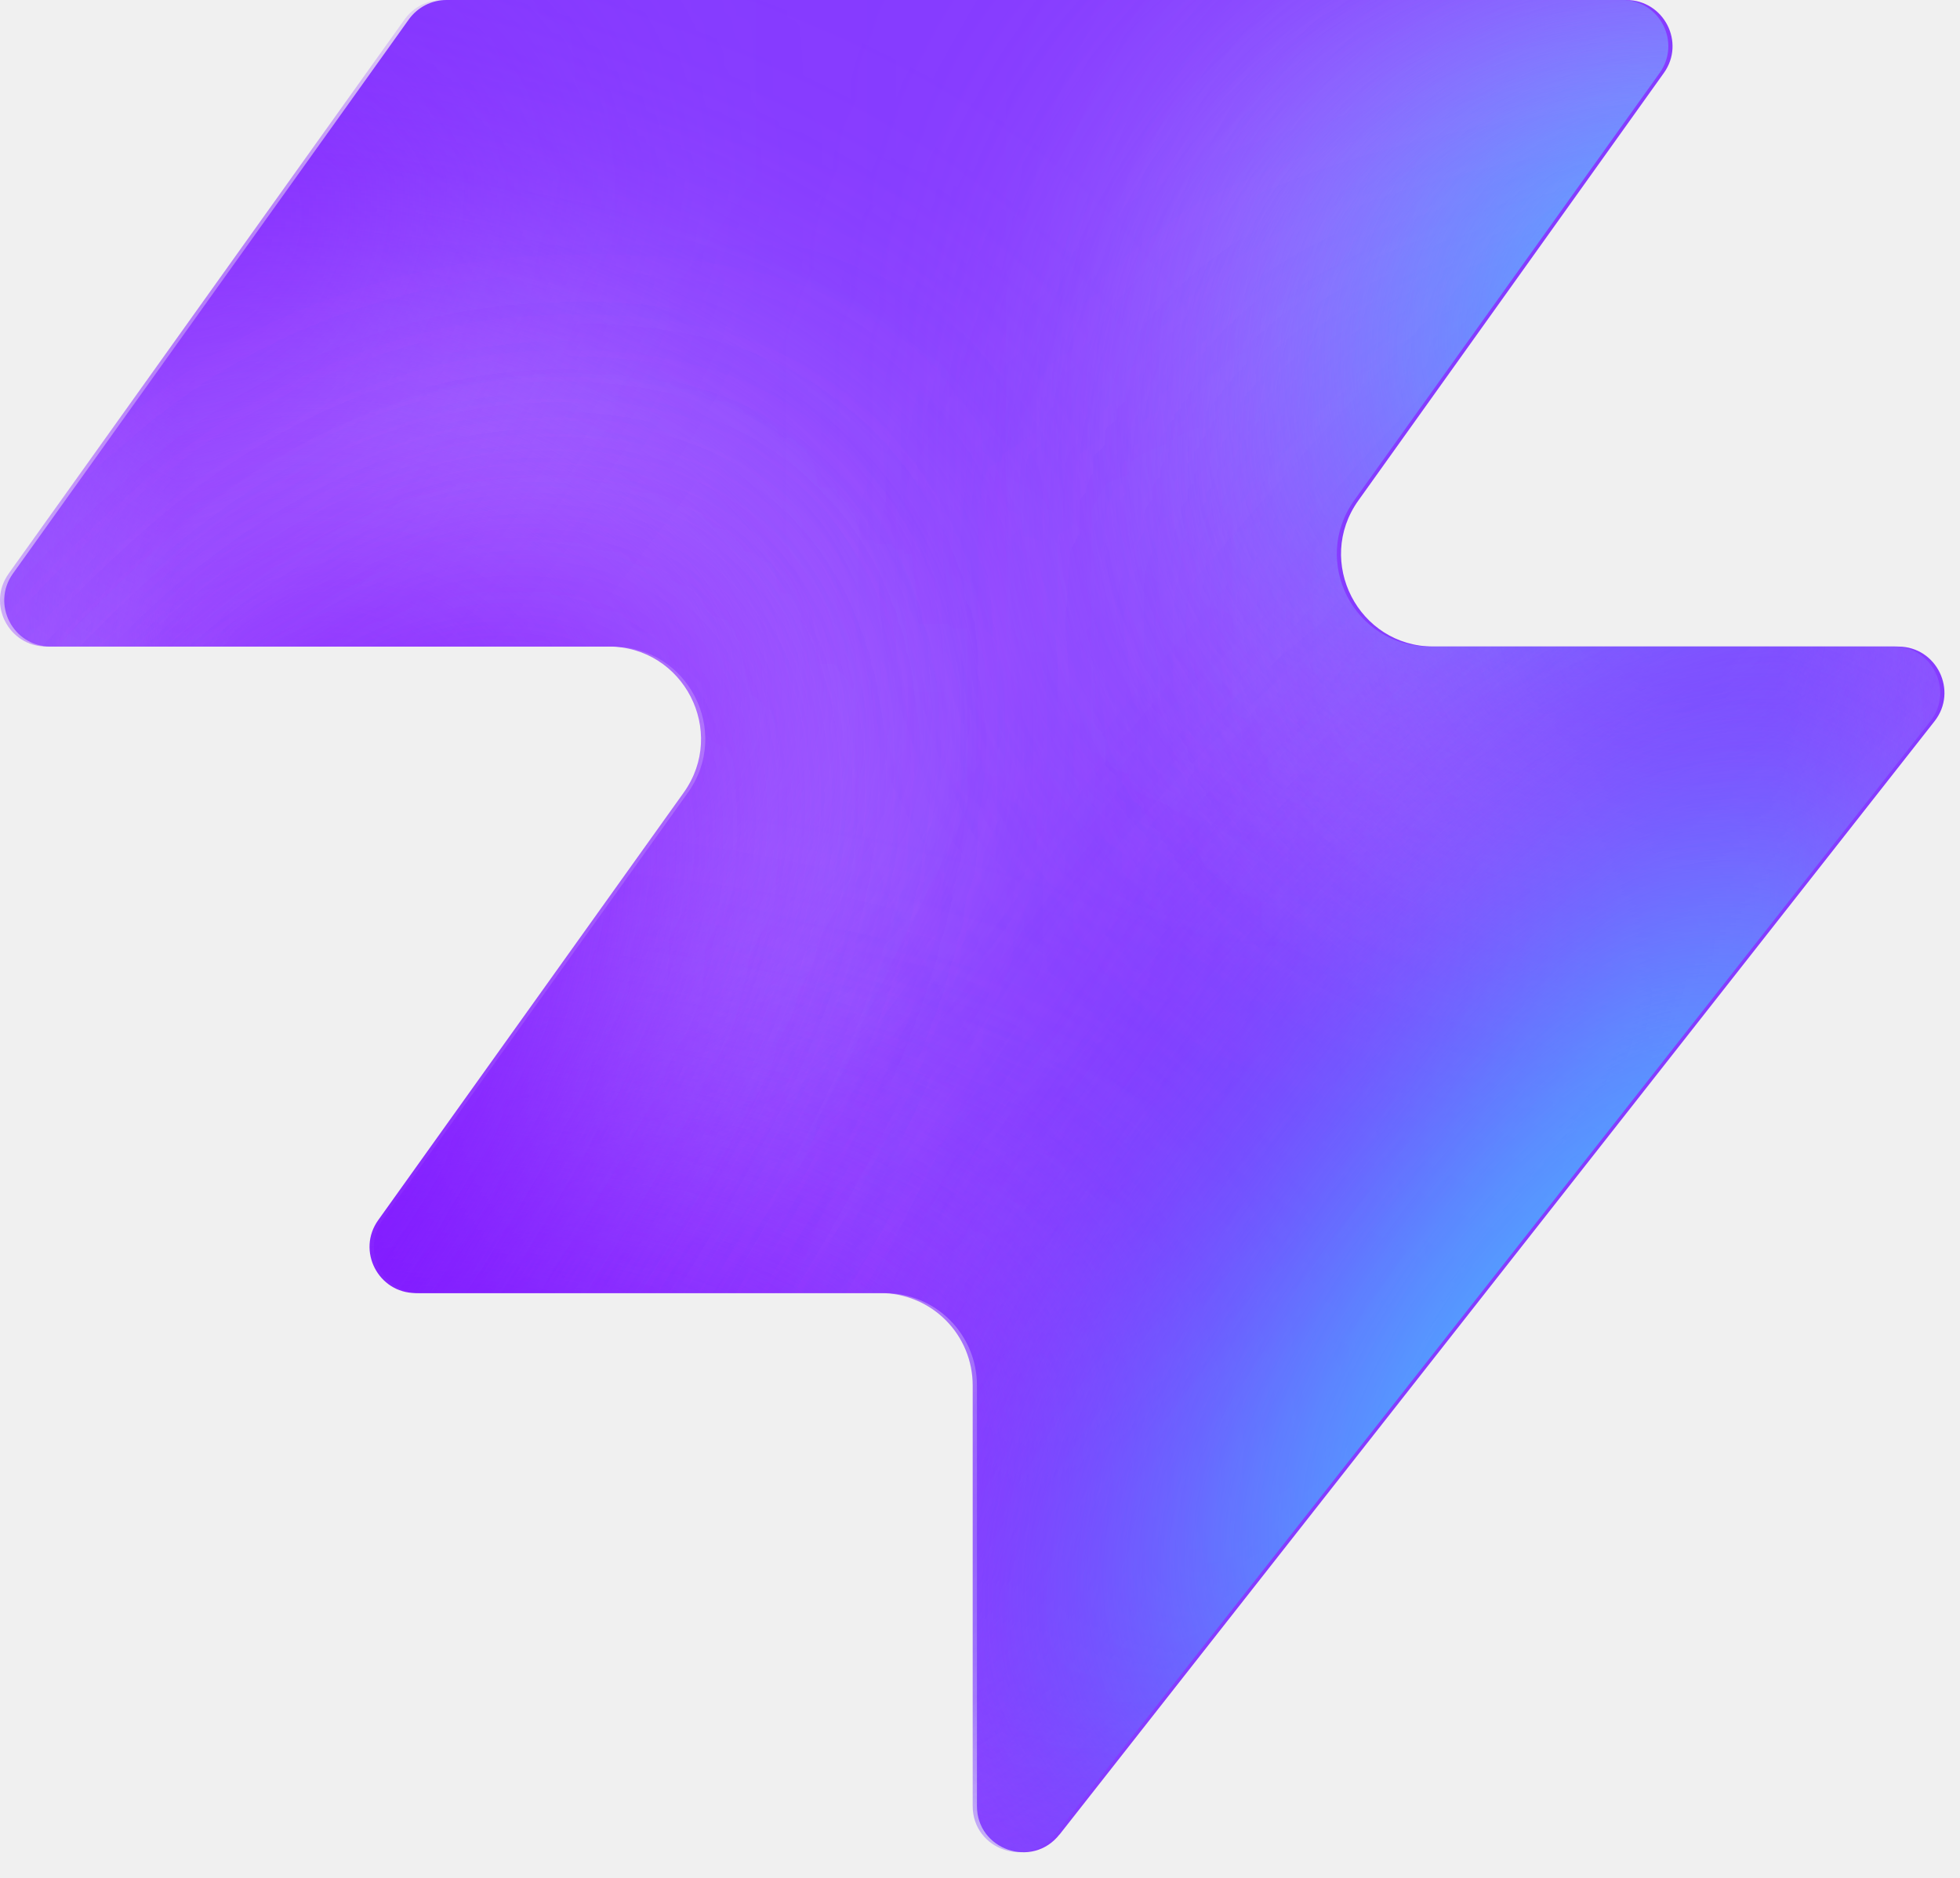
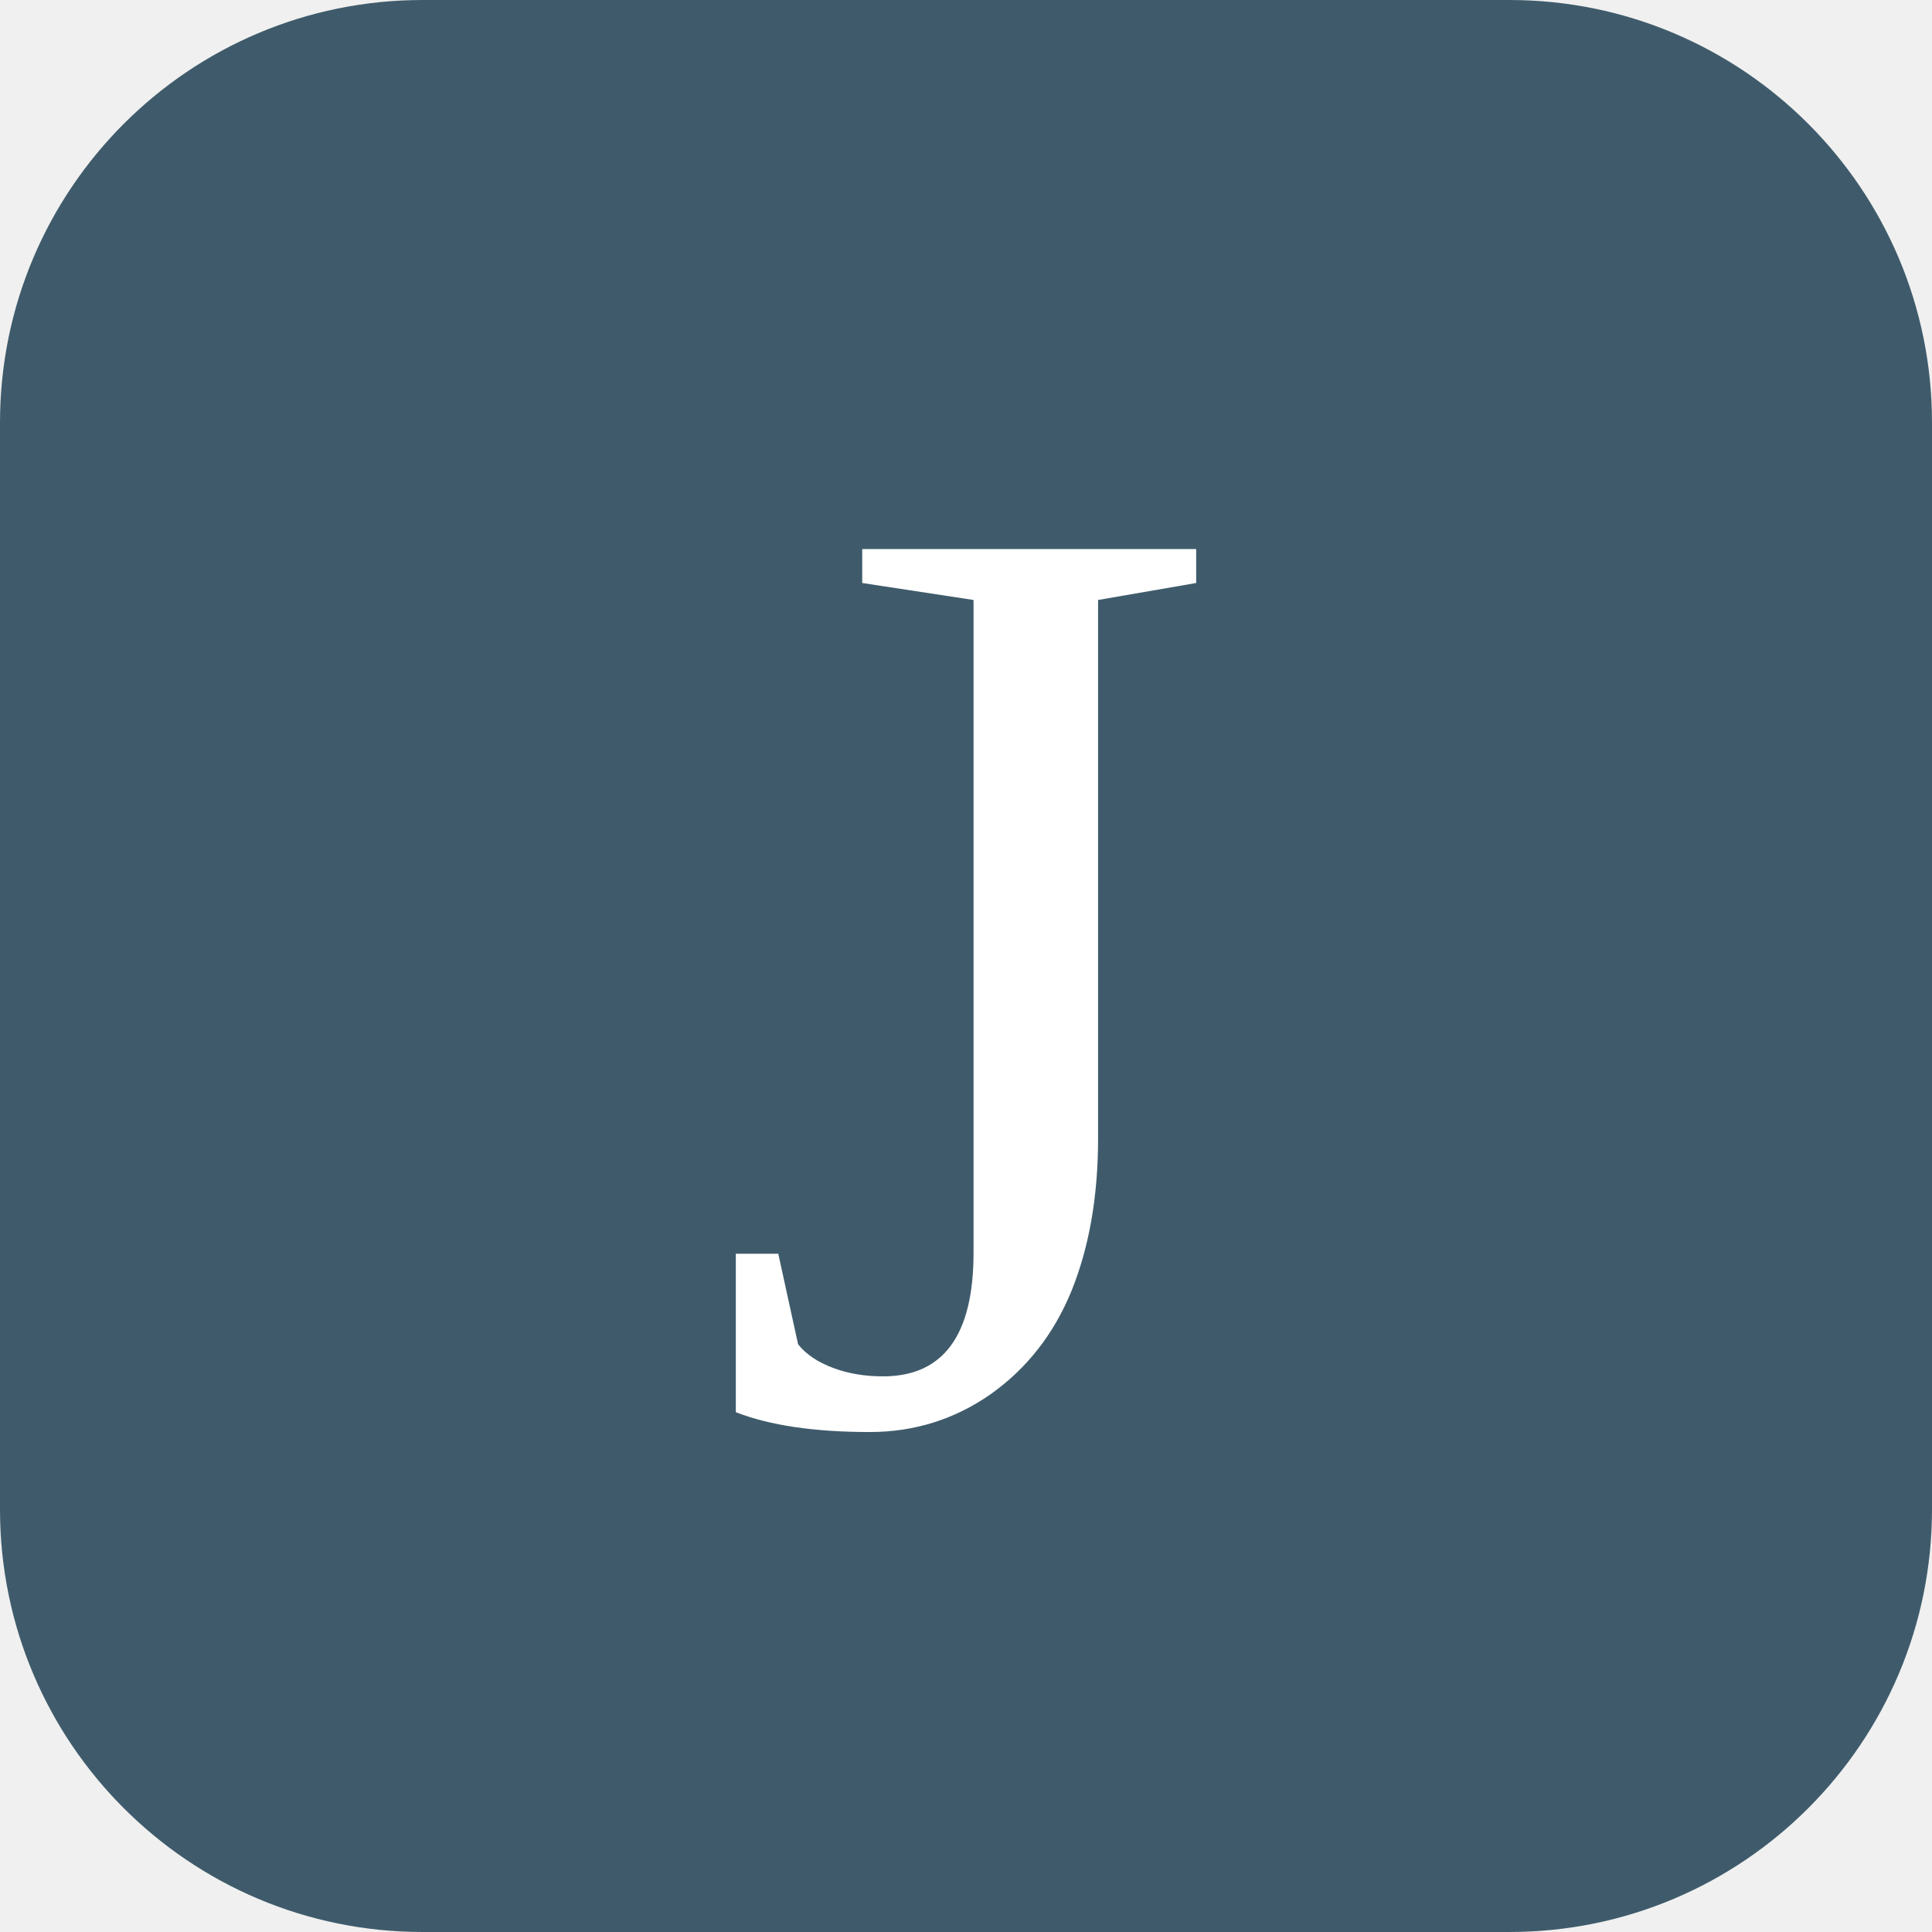
- <svg xmlns="http://www.w3.org/2000/svg" width="48" height="46" fill="none" viewBox="0 0 48 46">
-   <path fill="#863bff" d="M25.946 44.938c-.664.845-2.021.375-2.021-.698V33.937a2.26 2.26 0 0 0-2.262-2.262H10.287c-.92 0-1.456-1.04-.92-1.788l7.48-10.471c1.07-1.497 0-3.578-1.842-3.578H1.237c-.92 0-1.456-1.04-.92-1.788L10.013.474c.214-.297.556-.474.92-.474h28.894c.92 0 1.456 1.04.92 1.788l-7.48 10.471c-1.07 1.498 0 3.579 1.842 3.579h11.377c.943 0 1.473 1.088.89 1.83L25.947 44.94z" style="fill:#863bff;fill:color(display-p3 .525 .23 1);fill-opacity:1" />
-   <mask id="a" width="48" height="46" x="0" y="0" maskUnits="userSpaceOnUse" style="mask-type:alpha">
-     <path fill="#000" d="M25.842 44.938c-.664.844-2.021.375-2.021-.698V33.937a2.26 2.26 0 0 0-2.262-2.262H10.183c-.92 0-1.456-1.04-.92-1.788l7.48-10.471c1.07-1.498 0-3.579-1.842-3.579H1.133c-.92 0-1.456-1.04-.92-1.787L9.91.473c.214-.297.556-.474.92-.474h28.894c.92 0 1.456 1.04.92 1.788l-7.48 10.471c-1.07 1.498 0 3.578 1.842 3.578h11.377c.943 0 1.473 1.088.89 1.832L25.843 44.94z" style="fill:#000;fill-opacity:1" />
-   </mask>
-   <g mask="url(#a)">
-     <g filter="url(#b)">
-       <ellipse cx="5.508" cy="14.704" fill="#ede6ff" rx="5.508" ry="14.704" style="fill:#ede6ff;fill:color(display-p3 .927 .903 1);fill-opacity:1" transform="matrix(.00324 1 1 -.00324 -4.47 31.516)" />
-     </g>
-     <g filter="url(#c)">
-       <ellipse cx="10.399" cy="29.851" fill="#ede6ff" rx="10.399" ry="29.851" style="fill:#ede6ff;fill:color(display-p3 .927 .903 1);fill-opacity:1" transform="matrix(.00324 1 1 -.00324 -39.328 7.883)" />
-     </g>
-     <g filter="url(#d)">
-       <ellipse cx="5.508" cy="30.487" fill="#7e14ff" rx="5.508" ry="30.487" style="fill:#7e14ff;fill:color(display-p3 .492 .077 1);fill-opacity:1" transform="rotate(89.814 -25.913 -14.639)scale(1 -1)" />
-     </g>
-     <g filter="url(#e)">
-       <ellipse cx="5.508" cy="30.599" fill="#7e14ff" rx="5.508" ry="30.599" style="fill:#7e14ff;fill:color(display-p3 .492 .077 1);fill-opacity:1" transform="rotate(89.814 -32.644 -3.334)scale(1 -1)" />
-     </g>
-     <g filter="url(#f)">
-       <ellipse cx="5.508" cy="30.599" fill="#7e14ff" rx="5.508" ry="30.599" style="fill:#7e14ff;fill:color(display-p3 .492 .077 1);fill-opacity:1" transform="matrix(.00324 1 1 -.00324 -34.34 30.47)" />
-     </g>
-     <g filter="url(#g)">
-       <ellipse cx="14.072" cy="22.078" fill="#ede6ff" rx="14.072" ry="22.078" style="fill:#ede6ff;fill:color(display-p3 .927 .903 1);fill-opacity:1" transform="rotate(93.35 24.506 48.493)scale(-1 1)" />
-     </g>
-     <g filter="url(#h)">
-       <ellipse cx="3.47" cy="21.501" fill="#7e14ff" rx="3.47" ry="21.501" style="fill:#7e14ff;fill:color(display-p3 .492 .077 1);fill-opacity:1" transform="rotate(89.009 28.708 47.59)scale(-1 1)" />
-     </g>
-     <g filter="url(#i)">
-       <ellipse cx="3.47" cy="21.501" fill="#7e14ff" rx="3.47" ry="21.501" style="fill:#7e14ff;fill:color(display-p3 .492 .077 1);fill-opacity:1" transform="rotate(89.009 28.708 47.59)scale(-1 1)" />
-     </g>
-     <g filter="url(#j)">
-       <ellipse cx=".387" cy="8.972" fill="#7e14ff" rx="4.407" ry="29.108" style="fill:#7e14ff;fill:color(display-p3 .492 .077 1);fill-opacity:1" transform="rotate(39.51 .387 8.972)" />
-     </g>
-     <g filter="url(#k)">
-       <ellipse cx="47.523" cy="-6.092" fill="#7e14ff" rx="4.407" ry="29.108" style="fill:#7e14ff;fill:color(display-p3 .492 .077 1);fill-opacity:1" transform="rotate(37.892 47.523 -6.092)" />
-     </g>
-     <g filter="url(#l)">
-       <ellipse cx="41.412" cy="6.333" fill="#47bfff" rx="5.971" ry="9.665" style="fill:#47bfff;fill:color(display-p3 .28 .748 1);fill-opacity:1" transform="rotate(37.892 41.412 6.333)" />
-     </g>
-     <g filter="url(#m)">
-       <ellipse cx="-1.879" cy="38.332" fill="#7e14ff" rx="4.407" ry="29.108" style="fill:#7e14ff;fill:color(display-p3 .492 .077 1);fill-opacity:1" transform="rotate(37.892 -1.88 38.332)" />
-     </g>
-     <g filter="url(#n)">
-       <ellipse cx="-1.879" cy="38.332" fill="#7e14ff" rx="4.407" ry="29.108" style="fill:#7e14ff;fill:color(display-p3 .492 .077 1);fill-opacity:1" transform="rotate(37.892 -1.88 38.332)" />
-     </g>
-     <g filter="url(#o)">
-       <ellipse cx="35.651" cy="29.907" fill="#7e14ff" rx="4.407" ry="29.108" style="fill:#7e14ff;fill:color(display-p3 .492 .077 1);fill-opacity:1" transform="rotate(37.892 35.651 29.907)" />
-     </g>
-     <g filter="url(#p)">
-       <ellipse cx="38.418" cy="32.4" fill="#47bfff" rx="5.971" ry="15.297" style="fill:#47bfff;fill:color(display-p3 .28 .748 1);fill-opacity:1" transform="rotate(37.892 38.418 32.4)" />
-     </g>
-   </g>
-   <defs>
-     <filter id="b" width="60.045" height="41.654" x="-19.77" y="16.149" color-interpolation-filters="sRGB" filterUnits="userSpaceOnUse">
-       <feFlood flood-opacity="0" result="BackgroundImageFix" />
-       <feBlend in="SourceGraphic" in2="BackgroundImageFix" result="shape" />
-       <feGaussianBlur result="effect1_foregroundBlur_2002_17158" stdDeviation="7.659" />
-     </filter>
-     <filter id="c" width="90.34" height="51.437" x="-54.613" y="-7.533" color-interpolation-filters="sRGB" filterUnits="userSpaceOnUse">
-       <feFlood flood-opacity="0" result="BackgroundImageFix" />
-       <feBlend in="SourceGraphic" in2="BackgroundImageFix" result="shape" />
-       <feGaussianBlur result="effect1_foregroundBlur_2002_17158" stdDeviation="7.659" />
-     </filter>
-     <filter id="d" width="79.355" height="29.4" x="-49.64" y="2.03" color-interpolation-filters="sRGB" filterUnits="userSpaceOnUse">
-       <feFlood flood-opacity="0" result="BackgroundImageFix" />
-       <feBlend in="SourceGraphic" in2="BackgroundImageFix" result="shape" />
-       <feGaussianBlur result="effect1_foregroundBlur_2002_17158" stdDeviation="4.596" />
-     </filter>
-     <filter id="e" width="79.579" height="29.4" x="-45.045" y="20.029" color-interpolation-filters="sRGB" filterUnits="userSpaceOnUse">
-       <feFlood flood-opacity="0" result="BackgroundImageFix" />
-       <feBlend in="SourceGraphic" in2="BackgroundImageFix" result="shape" />
-       <feGaussianBlur result="effect1_foregroundBlur_2002_17158" stdDeviation="4.596" />
-     </filter>
-     <filter id="f" width="79.579" height="29.4" x="-43.513" y="21.178" color-interpolation-filters="sRGB" filterUnits="userSpaceOnUse">
-       <feFlood flood-opacity="0" result="BackgroundImageFix" />
-       <feBlend in="SourceGraphic" in2="BackgroundImageFix" result="shape" />
-       <feGaussianBlur result="effect1_foregroundBlur_2002_17158" stdDeviation="4.596" />
-     </filter>
-     <filter id="g" width="74.749" height="58.852" x="15.756" y="-17.901" color-interpolation-filters="sRGB" filterUnits="userSpaceOnUse">
-       <feFlood flood-opacity="0" result="BackgroundImageFix" />
-       <feBlend in="SourceGraphic" in2="BackgroundImageFix" result="shape" />
-       <feGaussianBlur result="effect1_foregroundBlur_2002_17158" stdDeviation="7.659" />
-     </filter>
-     <filter id="h" width="61.377" height="25.362" x="23.548" y="2.284" color-interpolation-filters="sRGB" filterUnits="userSpaceOnUse">
-       <feFlood flood-opacity="0" result="BackgroundImageFix" />
-       <feBlend in="SourceGraphic" in2="BackgroundImageFix" result="shape" />
-       <feGaussianBlur result="effect1_foregroundBlur_2002_17158" stdDeviation="4.596" />
-     </filter>
-     <filter id="i" width="61.377" height="25.362" x="23.548" y="2.284" color-interpolation-filters="sRGB" filterUnits="userSpaceOnUse">
-       <feFlood flood-opacity="0" result="BackgroundImageFix" />
-       <feBlend in="SourceGraphic" in2="BackgroundImageFix" result="shape" />
-       <feGaussianBlur result="effect1_foregroundBlur_2002_17158" stdDeviation="4.596" />
-     </filter>
-     <filter id="j" width="56.045" height="63.649" x="-27.636" y="-22.853" color-interpolation-filters="sRGB" filterUnits="userSpaceOnUse">
-       <feFlood flood-opacity="0" result="BackgroundImageFix" />
-       <feBlend in="SourceGraphic" in2="BackgroundImageFix" result="shape" />
-       <feGaussianBlur result="effect1_foregroundBlur_2002_17158" stdDeviation="4.596" />
-     </filter>
-     <filter id="k" width="54.814" height="64.646" x="20.116" y="-38.415" color-interpolation-filters="sRGB" filterUnits="userSpaceOnUse">
-       <feFlood flood-opacity="0" result="BackgroundImageFix" />
-       <feBlend in="SourceGraphic" in2="BackgroundImageFix" result="shape" />
-       <feGaussianBlur result="effect1_foregroundBlur_2002_17158" stdDeviation="4.596" />
-     </filter>
-     <filter id="l" width="33.541" height="35.313" x="24.641" y="-11.323" color-interpolation-filters="sRGB" filterUnits="userSpaceOnUse">
-       <feFlood flood-opacity="0" result="BackgroundImageFix" />
-       <feBlend in="SourceGraphic" in2="BackgroundImageFix" result="shape" />
-       <feGaussianBlur result="effect1_foregroundBlur_2002_17158" stdDeviation="4.596" />
-     </filter>
-     <filter id="m" width="54.814" height="64.646" x="-29.286" y="6.009" color-interpolation-filters="sRGB" filterUnits="userSpaceOnUse">
-       <feFlood flood-opacity="0" result="BackgroundImageFix" />
-       <feBlend in="SourceGraphic" in2="BackgroundImageFix" result="shape" />
-       <feGaussianBlur result="effect1_foregroundBlur_2002_17158" stdDeviation="4.596" />
-     </filter>
-     <filter id="n" width="54.814" height="64.646" x="-29.286" y="6.009" color-interpolation-filters="sRGB" filterUnits="userSpaceOnUse">
-       <feFlood flood-opacity="0" result="BackgroundImageFix" />
-       <feBlend in="SourceGraphic" in2="BackgroundImageFix" result="shape" />
-       <feGaussianBlur result="effect1_foregroundBlur_2002_17158" stdDeviation="4.596" />
-     </filter>
-     <filter id="o" width="54.814" height="64.646" x="8.244" y="-2.416" color-interpolation-filters="sRGB" filterUnits="userSpaceOnUse">
-       <feFlood flood-opacity="0" result="BackgroundImageFix" />
-       <feBlend in="SourceGraphic" in2="BackgroundImageFix" result="shape" />
-       <feGaussianBlur result="effect1_foregroundBlur_2002_17158" stdDeviation="4.596" />
-     </filter>
-     <filter id="p" width="39.409" height="43.623" x="18.713" y="10.588" color-interpolation-filters="sRGB" filterUnits="userSpaceOnUse">
-       <feFlood flood-opacity="0" result="BackgroundImageFix" />
-       <feBlend in="SourceGraphic" in2="BackgroundImageFix" result="shape" />
-       <feGaussianBlur result="effect1_foregroundBlur_2002_17158" stdDeviation="4.596" />
-     </filter>
-   </defs>
+ <svg xmlns="http://www.w3.org/2000/svg" viewBox="0 0 32 32">
+   <rect width="32" height="32" rx="7" fill="#3F5B6B" />
+   <text x="16" y="23.5" text-anchor="middle" font-family="Georgia, 'Times New Roman', serif" font-size="22" font-weight="500" fill="white">J</text>
</svg>
